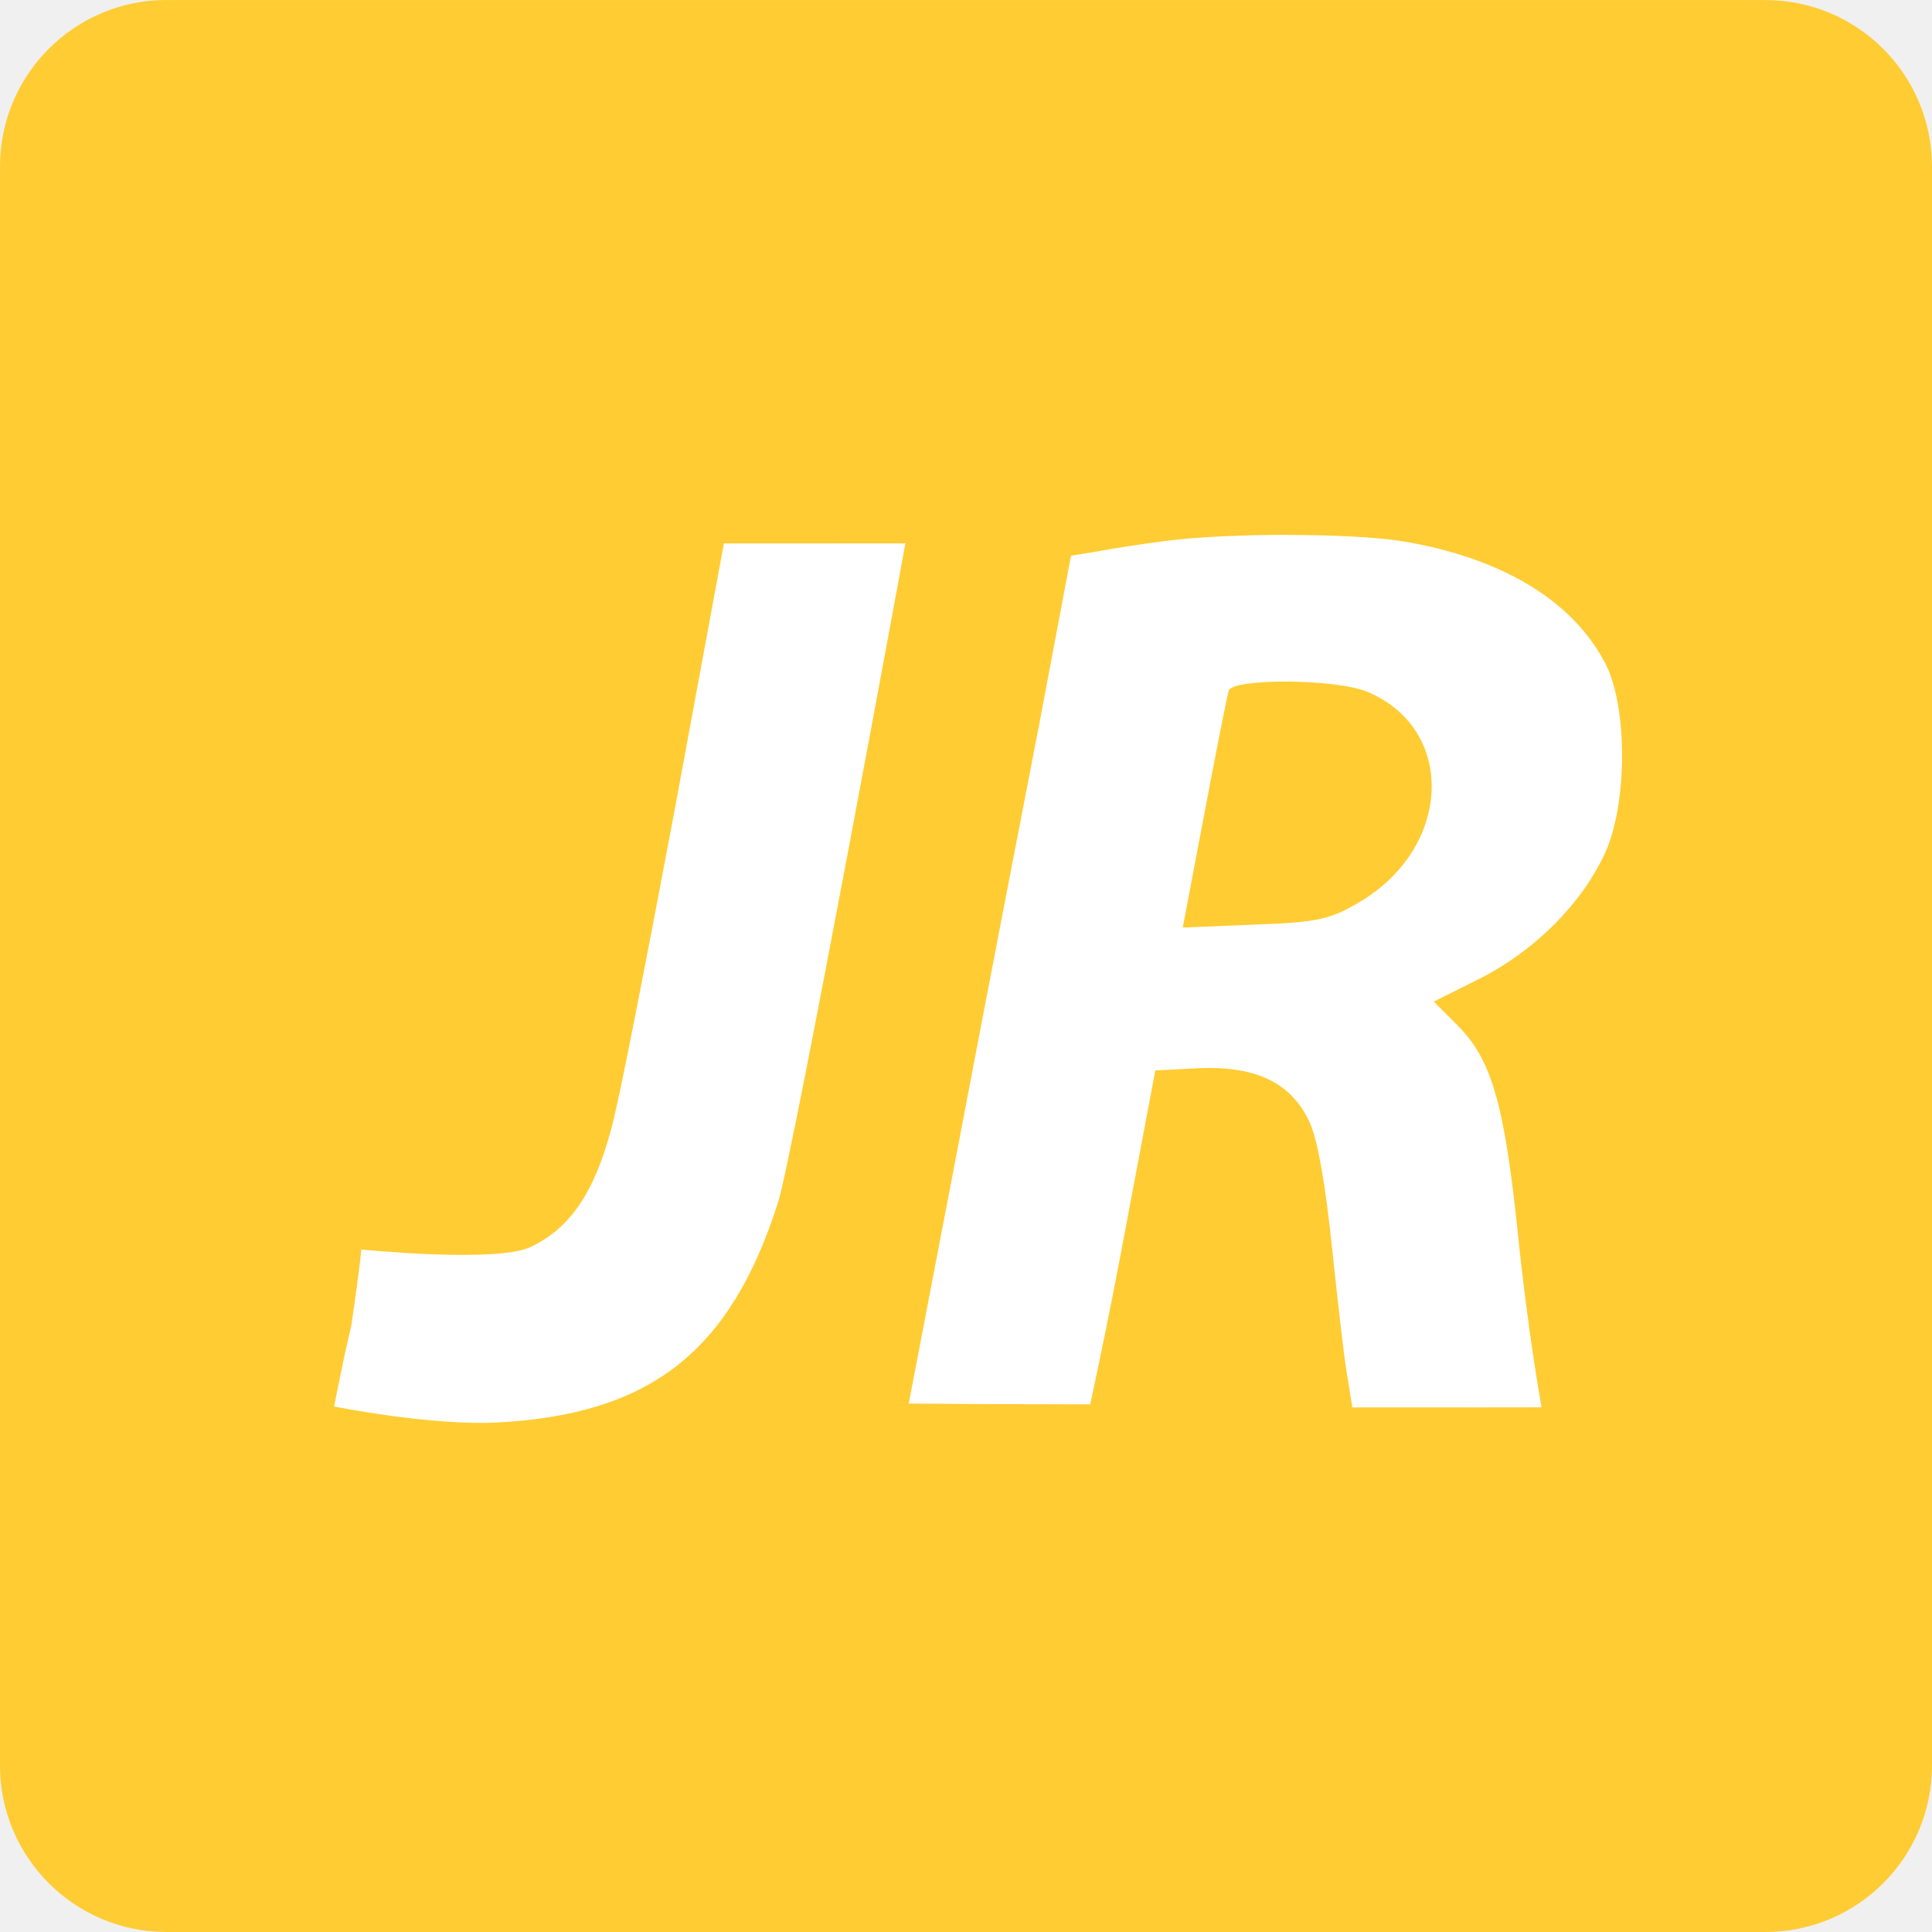
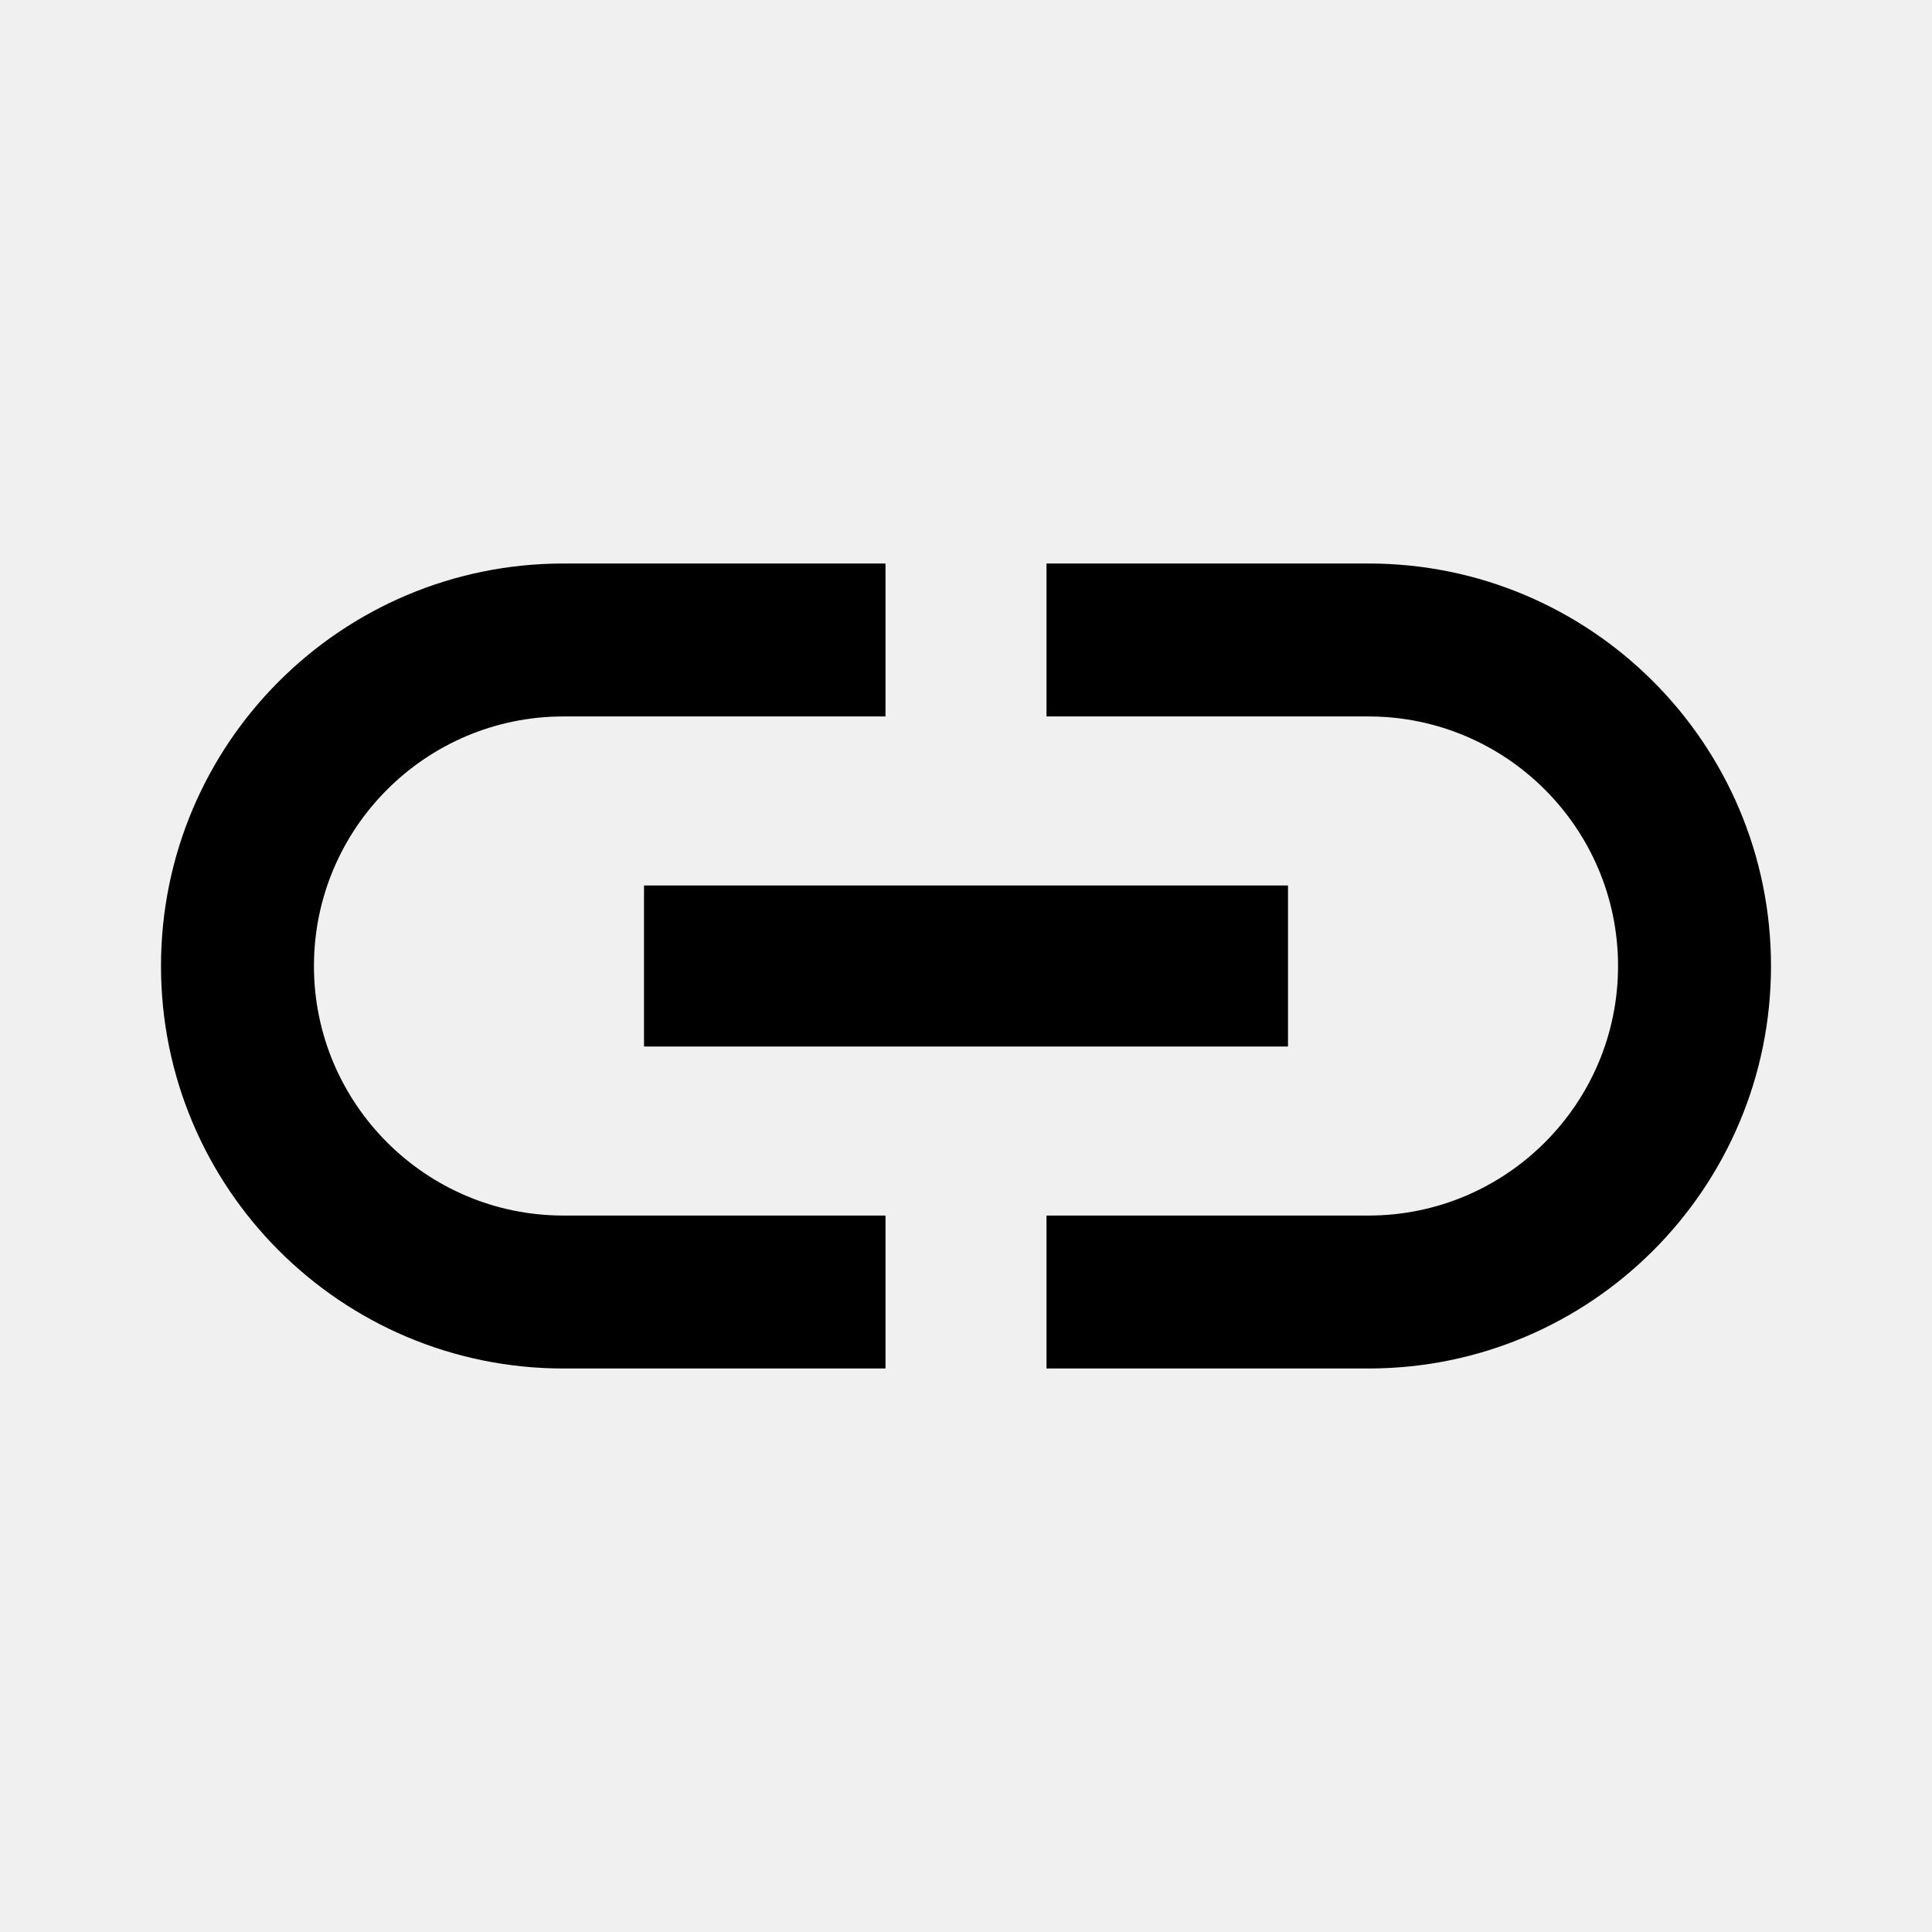
- <svg xmlns="http://www.w3.org/2000/svg" width="24" height="24" viewBox="0 0 24 24" version="1.1">
-   <g transform="translate(0,-1028.362)">
-     <path style="fill:#ffcc33;" d="M 2.068,1028.362 A 2.069,2.069 0 0 0 3.0727663e-7,1030.432 l 0,19.861 A 2.069,2.069 0 0 0 2.068,1052.362 l 19.863,0 A 2.069,2.069 0 0 0 24,1050.294 l 0,-19.861 a 2.069,2.069 0 0 0 -2.068,-2.07 l -19.863,0 z" />
-     <g transform="matrix(0.8680127,0,0,0.8680127,-3.706353,1058.483)" style="fill:#f5bc11;">
-       <path style="fill:#ffffff;fill-opacity:1" d="m 22.698,-27.047 c -0.637,0 -1.294,0.029 -1.745,0.087 -0.318,0.042 -0.752,0.106 -0.964,0.148 l -0.392,0.064 -0.435,2.31 c -0.244,1.261 -0.774,3.995 -1.166,6.062 l -0.721,3.762 1.272,0.008 1.325,0.003 c 0,0 0.244,-1.113 0.487,-2.416 l 0.445,-2.363 0.625,-0.032 c 0.805,-0.032 1.304,0.201 1.568,0.742 0.127,0.244 0.244,0.933 0.339,1.855 0.085,0.805 0.18,1.643 0.223,1.855 l 0.064,0.403 1.378,0 c 1.251,0 1.331,-0.002 1.331,-0.002 0,0 -0.197,-1.069 -0.345,-2.542 -0.191,-1.802 -0.371,-2.427 -0.848,-2.914 l -0.35,-0.35 0.678,-0.339 c 0.784,-0.403 1.441,-1.07 1.77,-1.78 0.329,-0.71 0.329,-2.12 0,-2.734 -0.477,-0.901 -1.494,-1.505 -2.914,-1.738 -0.371,-0.058 -0.988,-0.087 -1.625,-0.087 z m 0.009,2.1 c 0.435,0.004 0.917,0.054 1.139,0.15 1.251,0.53 1.208,2.183 -0.074,2.978 -0.456,0.276 -0.625,0.318 -1.547,0.35 l -1.028,0.042 0.307,-1.621 c 0.17,-0.901 0.329,-1.696 0.35,-1.77 0.032,-0.09 0.419,-0.132 0.853,-0.128 z m -8.798,1.923 c -0.403,2.141 -0.795,4.154 -0.89,4.472 -0.244,0.922 -0.593,1.431 -1.155,1.696 -0.477,0.233 -2.424,0.037 -2.424,0.037 0,0 -0.007,0.17 -0.144,1.096 -0.138,0.583 -0.244,1.151 -0.244,1.151 0,0 1.403,0.281 2.346,0.228 2.183,-0.117 3.328,-1.017 4.006,-3.148 0.201,-0.604 1.823,-9.418 1.823,-9.433 0,0 -0.265,0.001 -1.293,0.001 l -1.304,0 z" />
-     </g>
-   </g>
+ <svg xmlns="http://www.w3.org/2000/svg" width="24" height="24">
+   <path d="M3.9 12c0-1.71 1.39-3.1 3.1-3.1h4V7H7a5 5 0 0 0-5 5 5 5 0 0 0 5 5h4v-1.9H7c-1.71 0-3.1-1.39-3.1-3.1M8 13h8v-2H8v2m9-6h-4v1.9h4c1.71 0 3.1 1.39 3.1 3.1 0 1.71-1.39 3.1-3.1 3.1h-4V17h4a5 5 0 0 0 5-5 5 5 0 0 0-5-5z" />
</svg>
